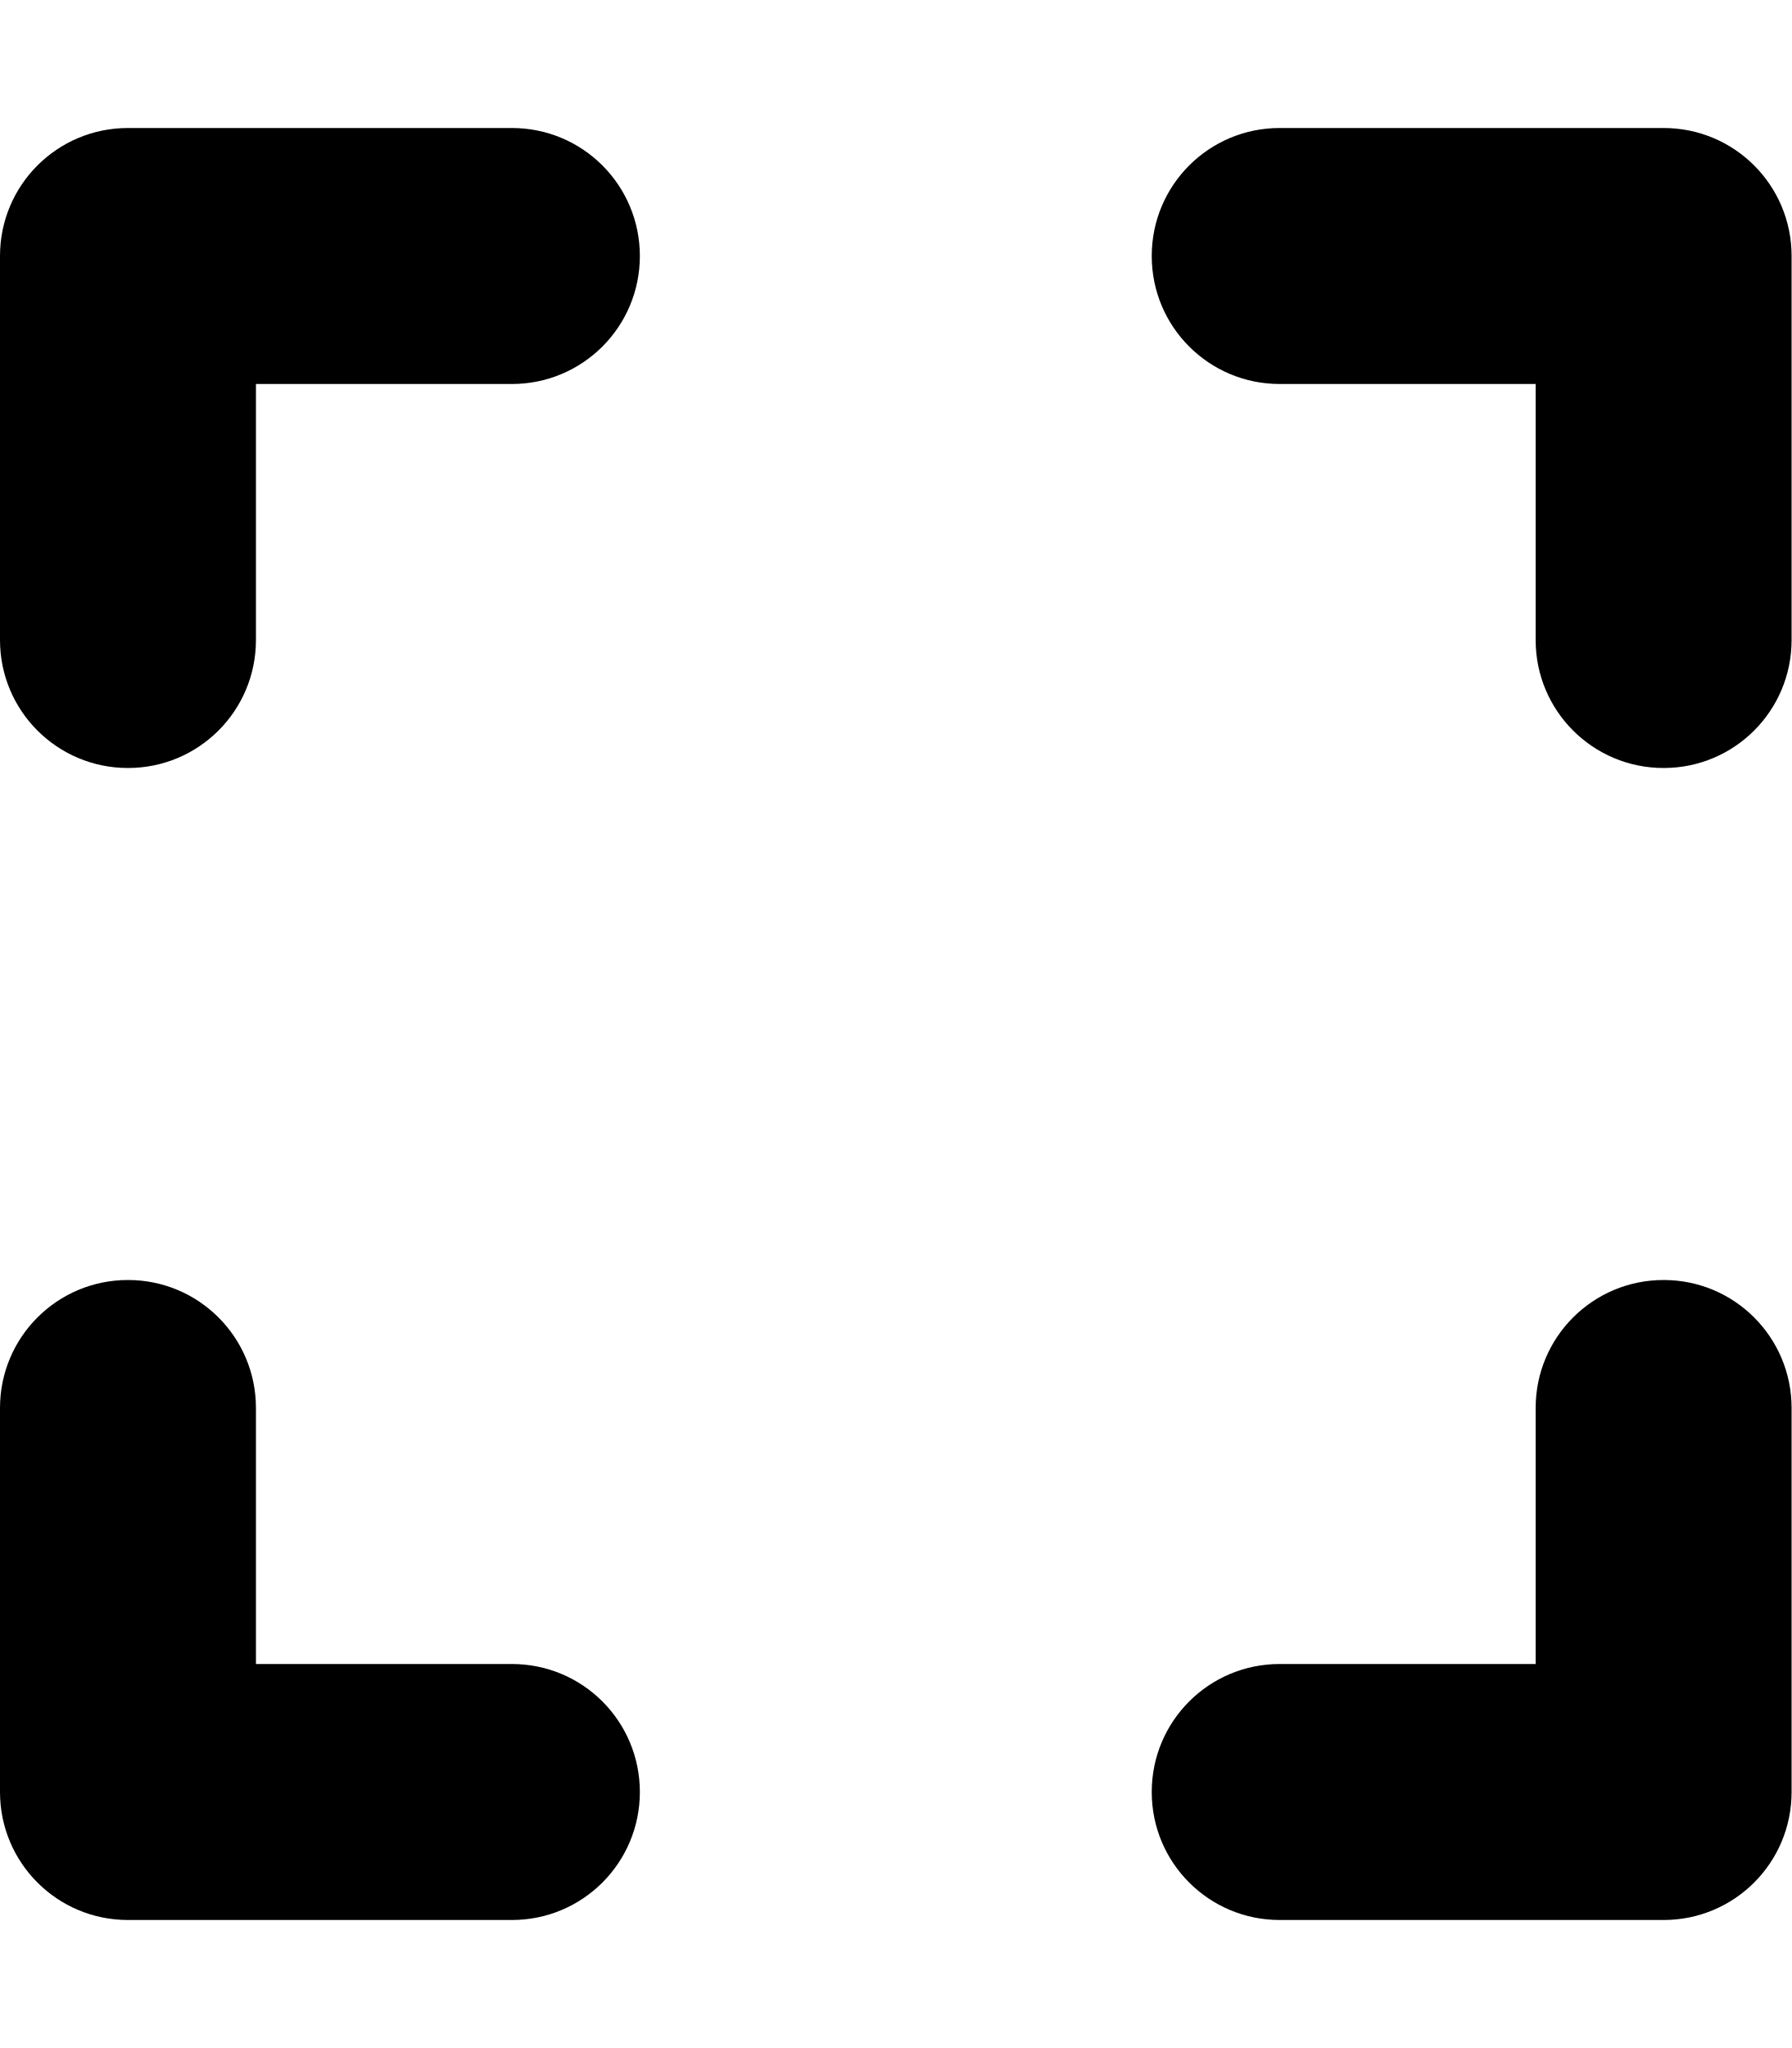
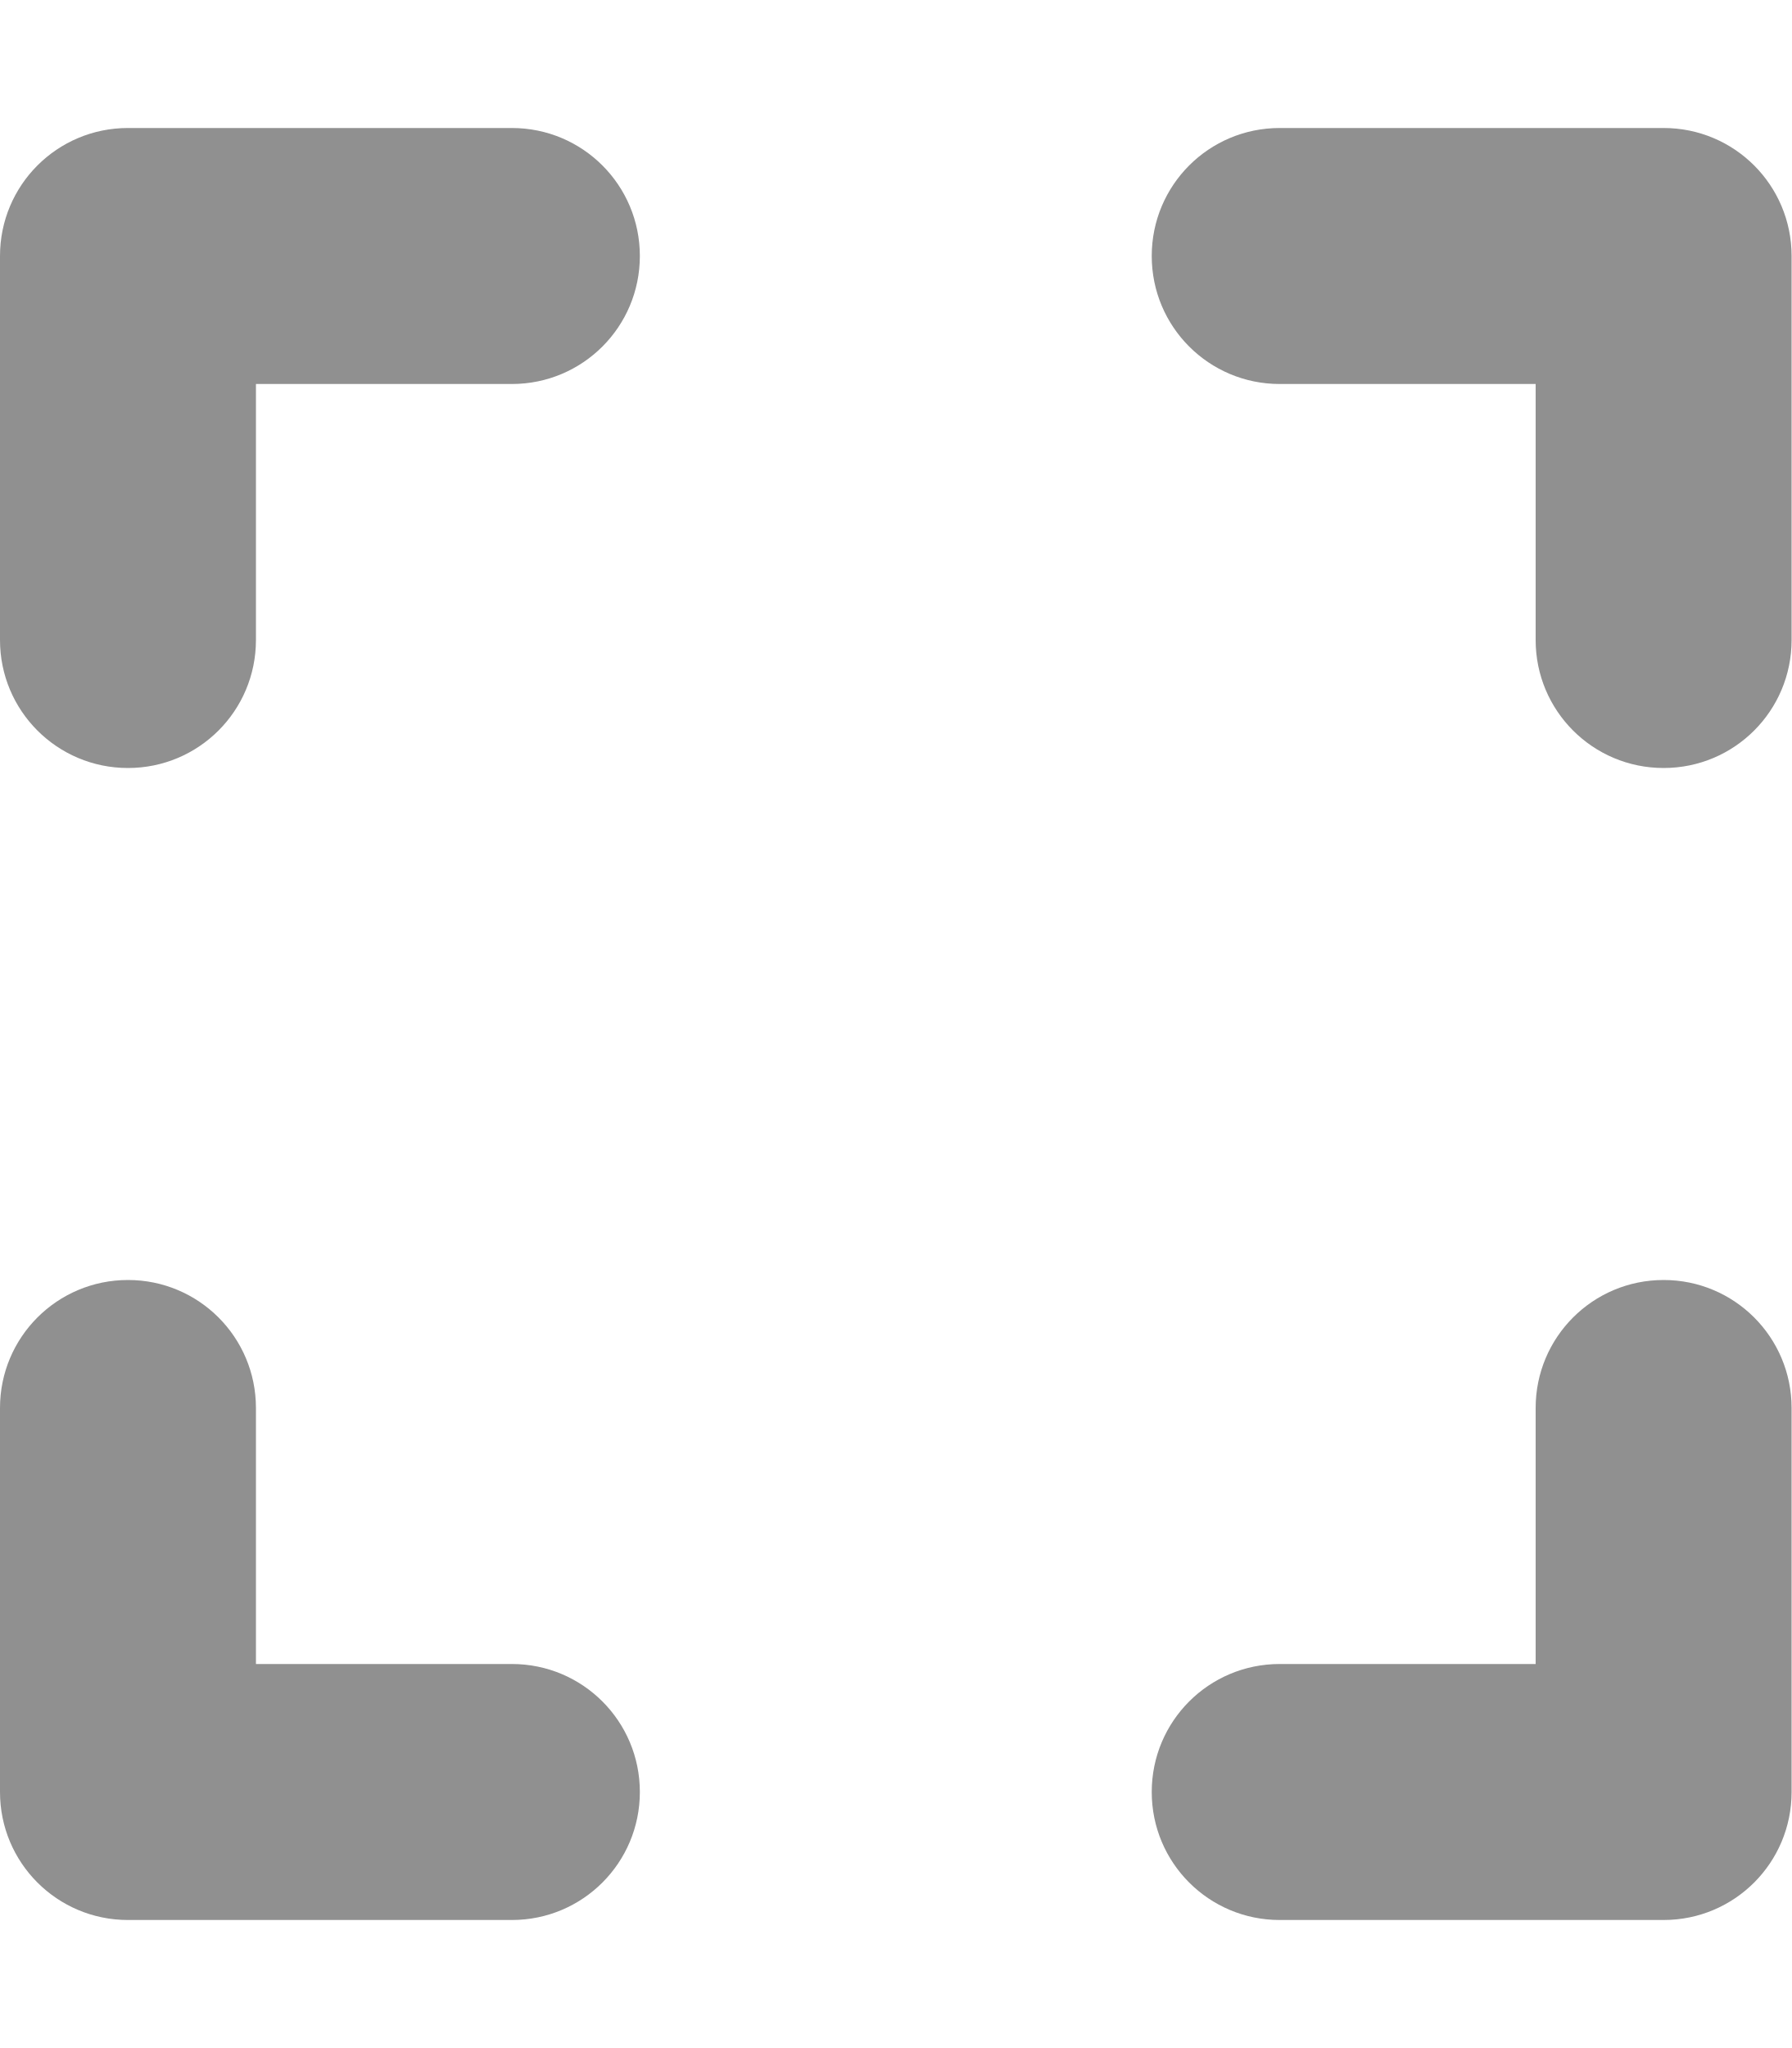
- <svg xmlns="http://www.w3.org/2000/svg" viewBox="0 0 448 512">
+ <svg xmlns="http://www.w3.org/2000/svg" height="1em" viewBox="0 0 448 512">
+   <style>svg{fill:#909090}</style>
  <path d="M32 32C14.3 32 0 46.3 0 64v96c0 17.7 14.3 32 32 32s32-14.3 32-32V96h64c17.7 0 32-14.3 32-32s-14.3-32-32-32H32zM64 352c0-17.7-14.3-32-32-32s-32 14.3-32 32v96c0 17.7 14.3 32 32 32h96c17.7 0 32-14.3 32-32s-14.3-32-32-32H64V352zM320 32c-17.7 0-32 14.3-32 32s14.3 32 32 32h64v64c0 17.7 14.3 32 32 32s32-14.3 32-32V64c0-17.7-14.3-32-32-32H320zM448 352c0-17.7-14.3-32-32-32s-32 14.3-32 32v64H320c-17.7 0-32 14.3-32 32s14.3 32 32 32h96c17.7 0 32-14.3 32-32V352z" />
</svg>
